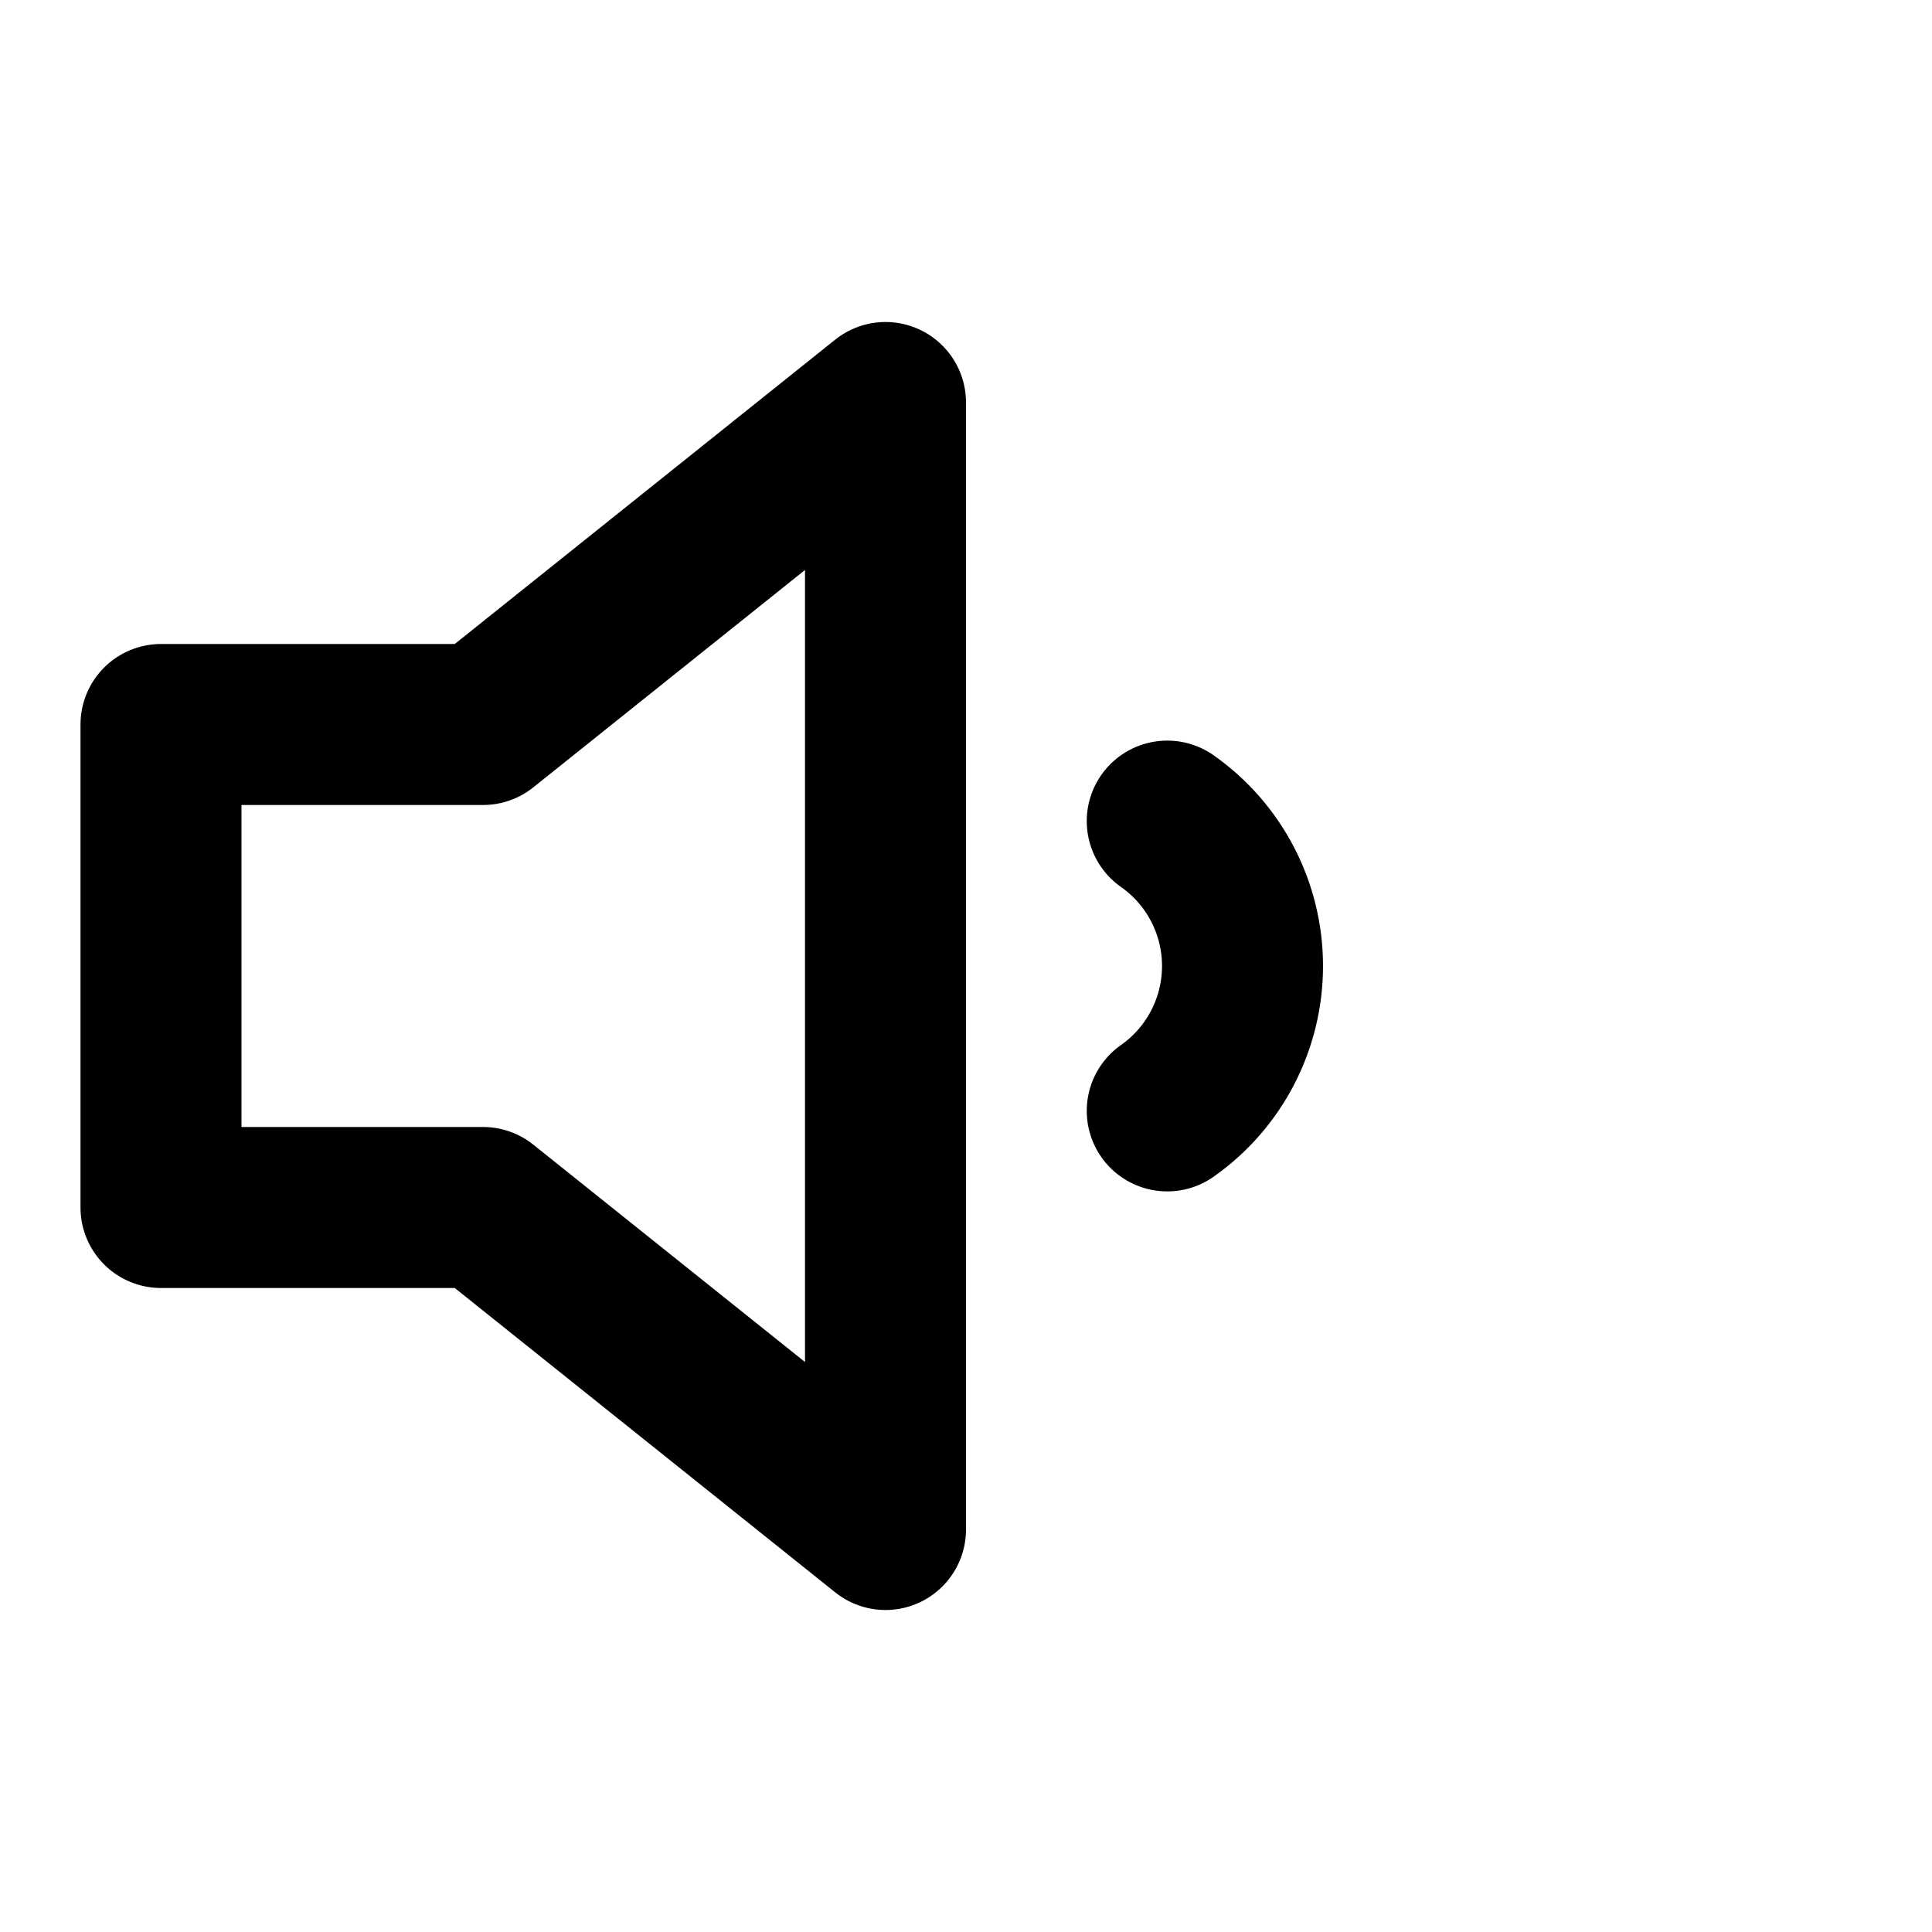
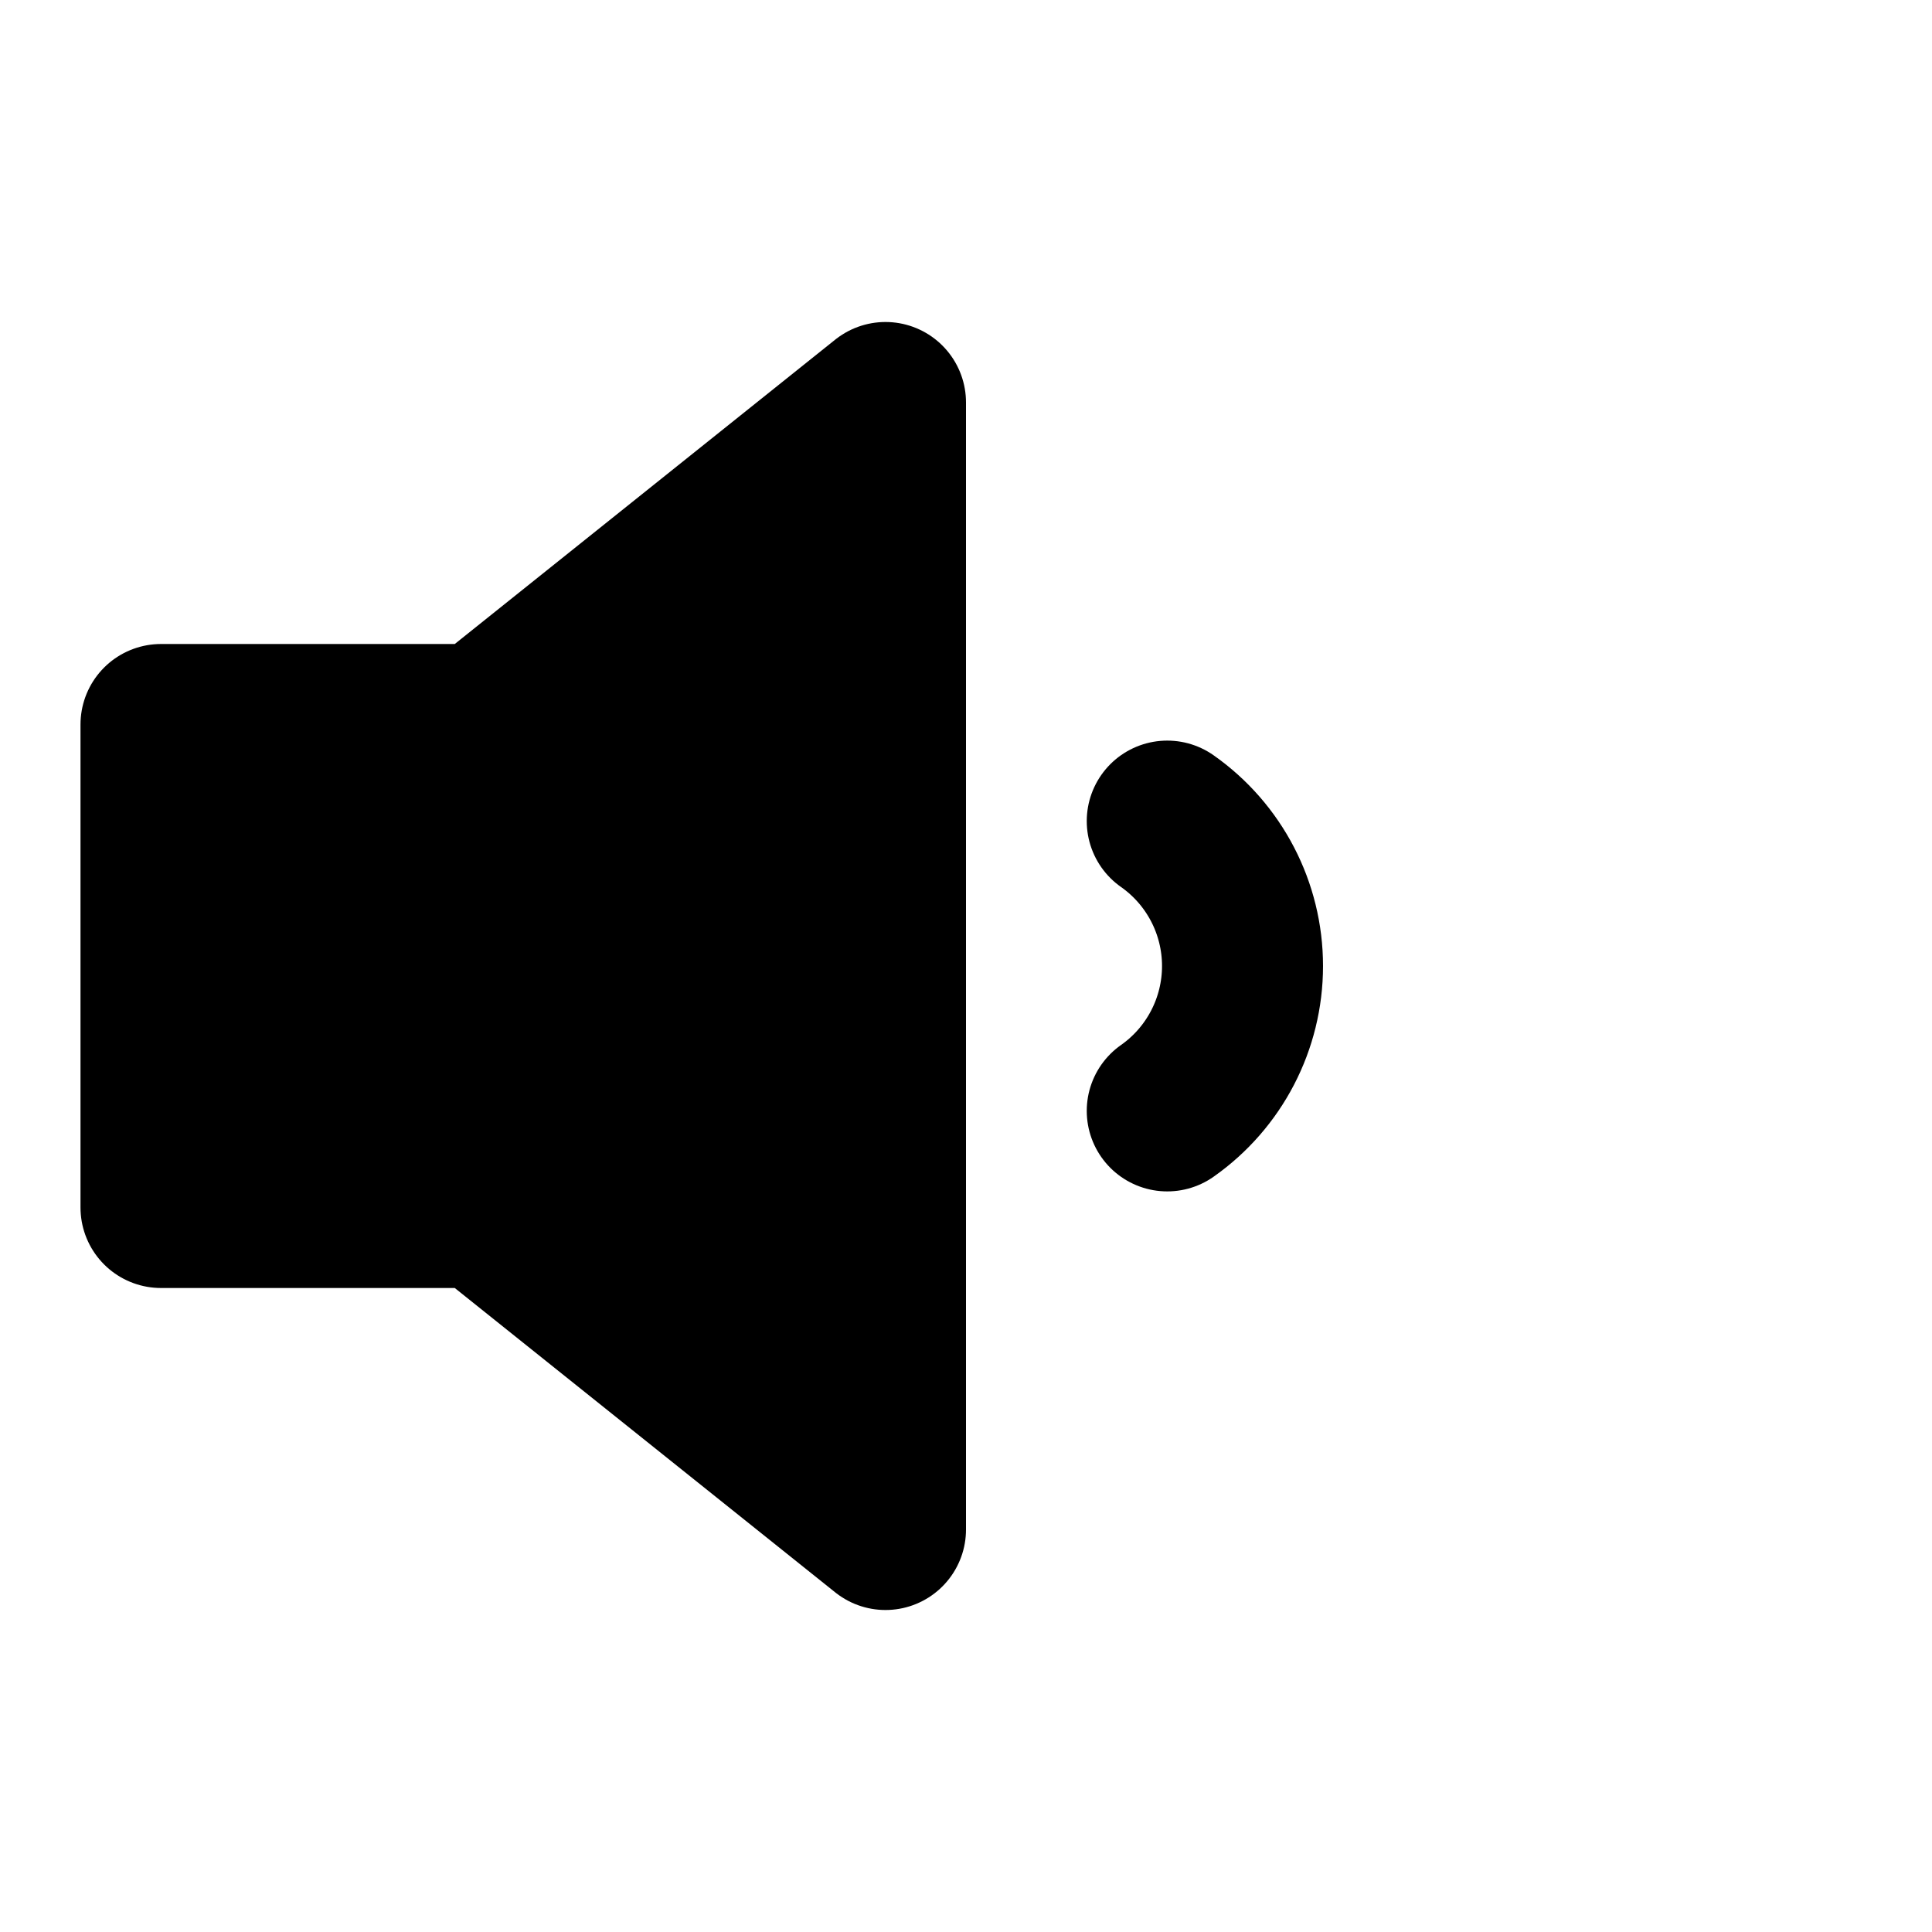
<svg xmlns="http://www.w3.org/2000/svg" viewBox="0 0 24 24" fill="none" stroke="currentColor" stroke-width="2" stroke-linecap="round" stroke-linejoin="round">
-   <path d="M11 5 6 9H2v6h4l5 4V5Z" />
+   <path d="M11 5 6 9H2v6h4l5 4V5Z" fill="currentColor" />
  <path d="M14.5 10.2a2.2 2.2 0 0 1 0 3.6" />
</svg>
